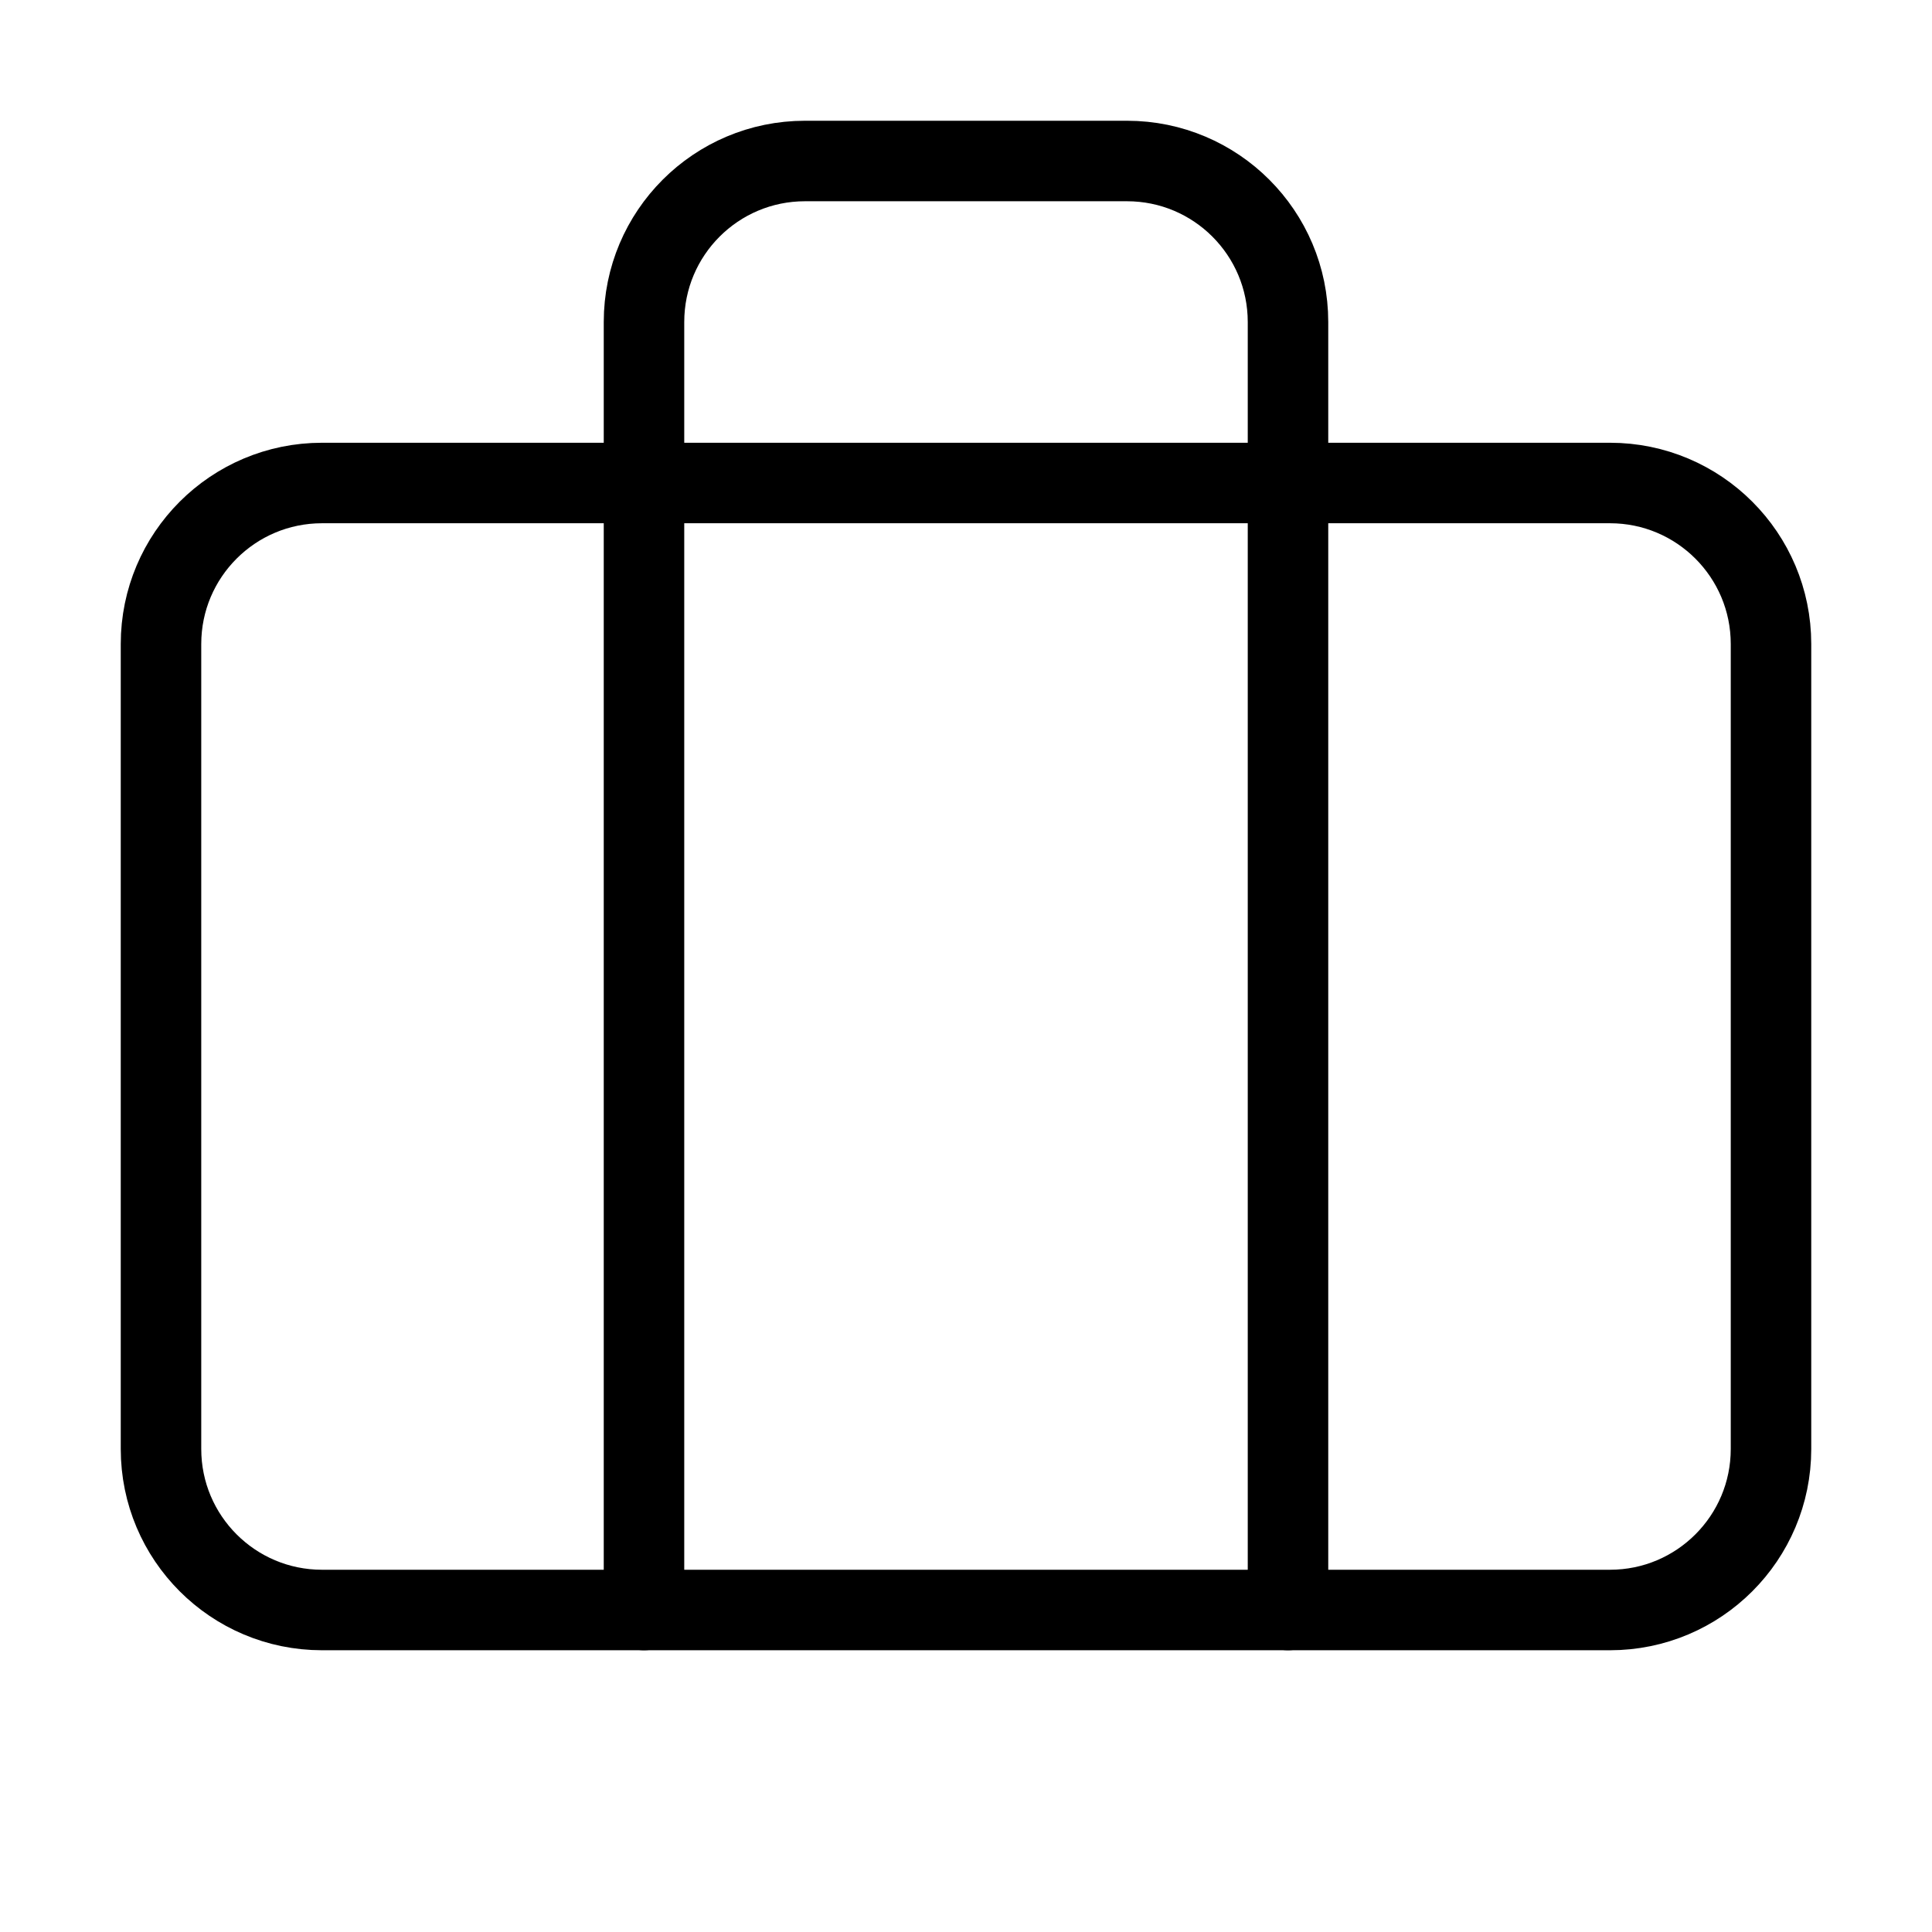
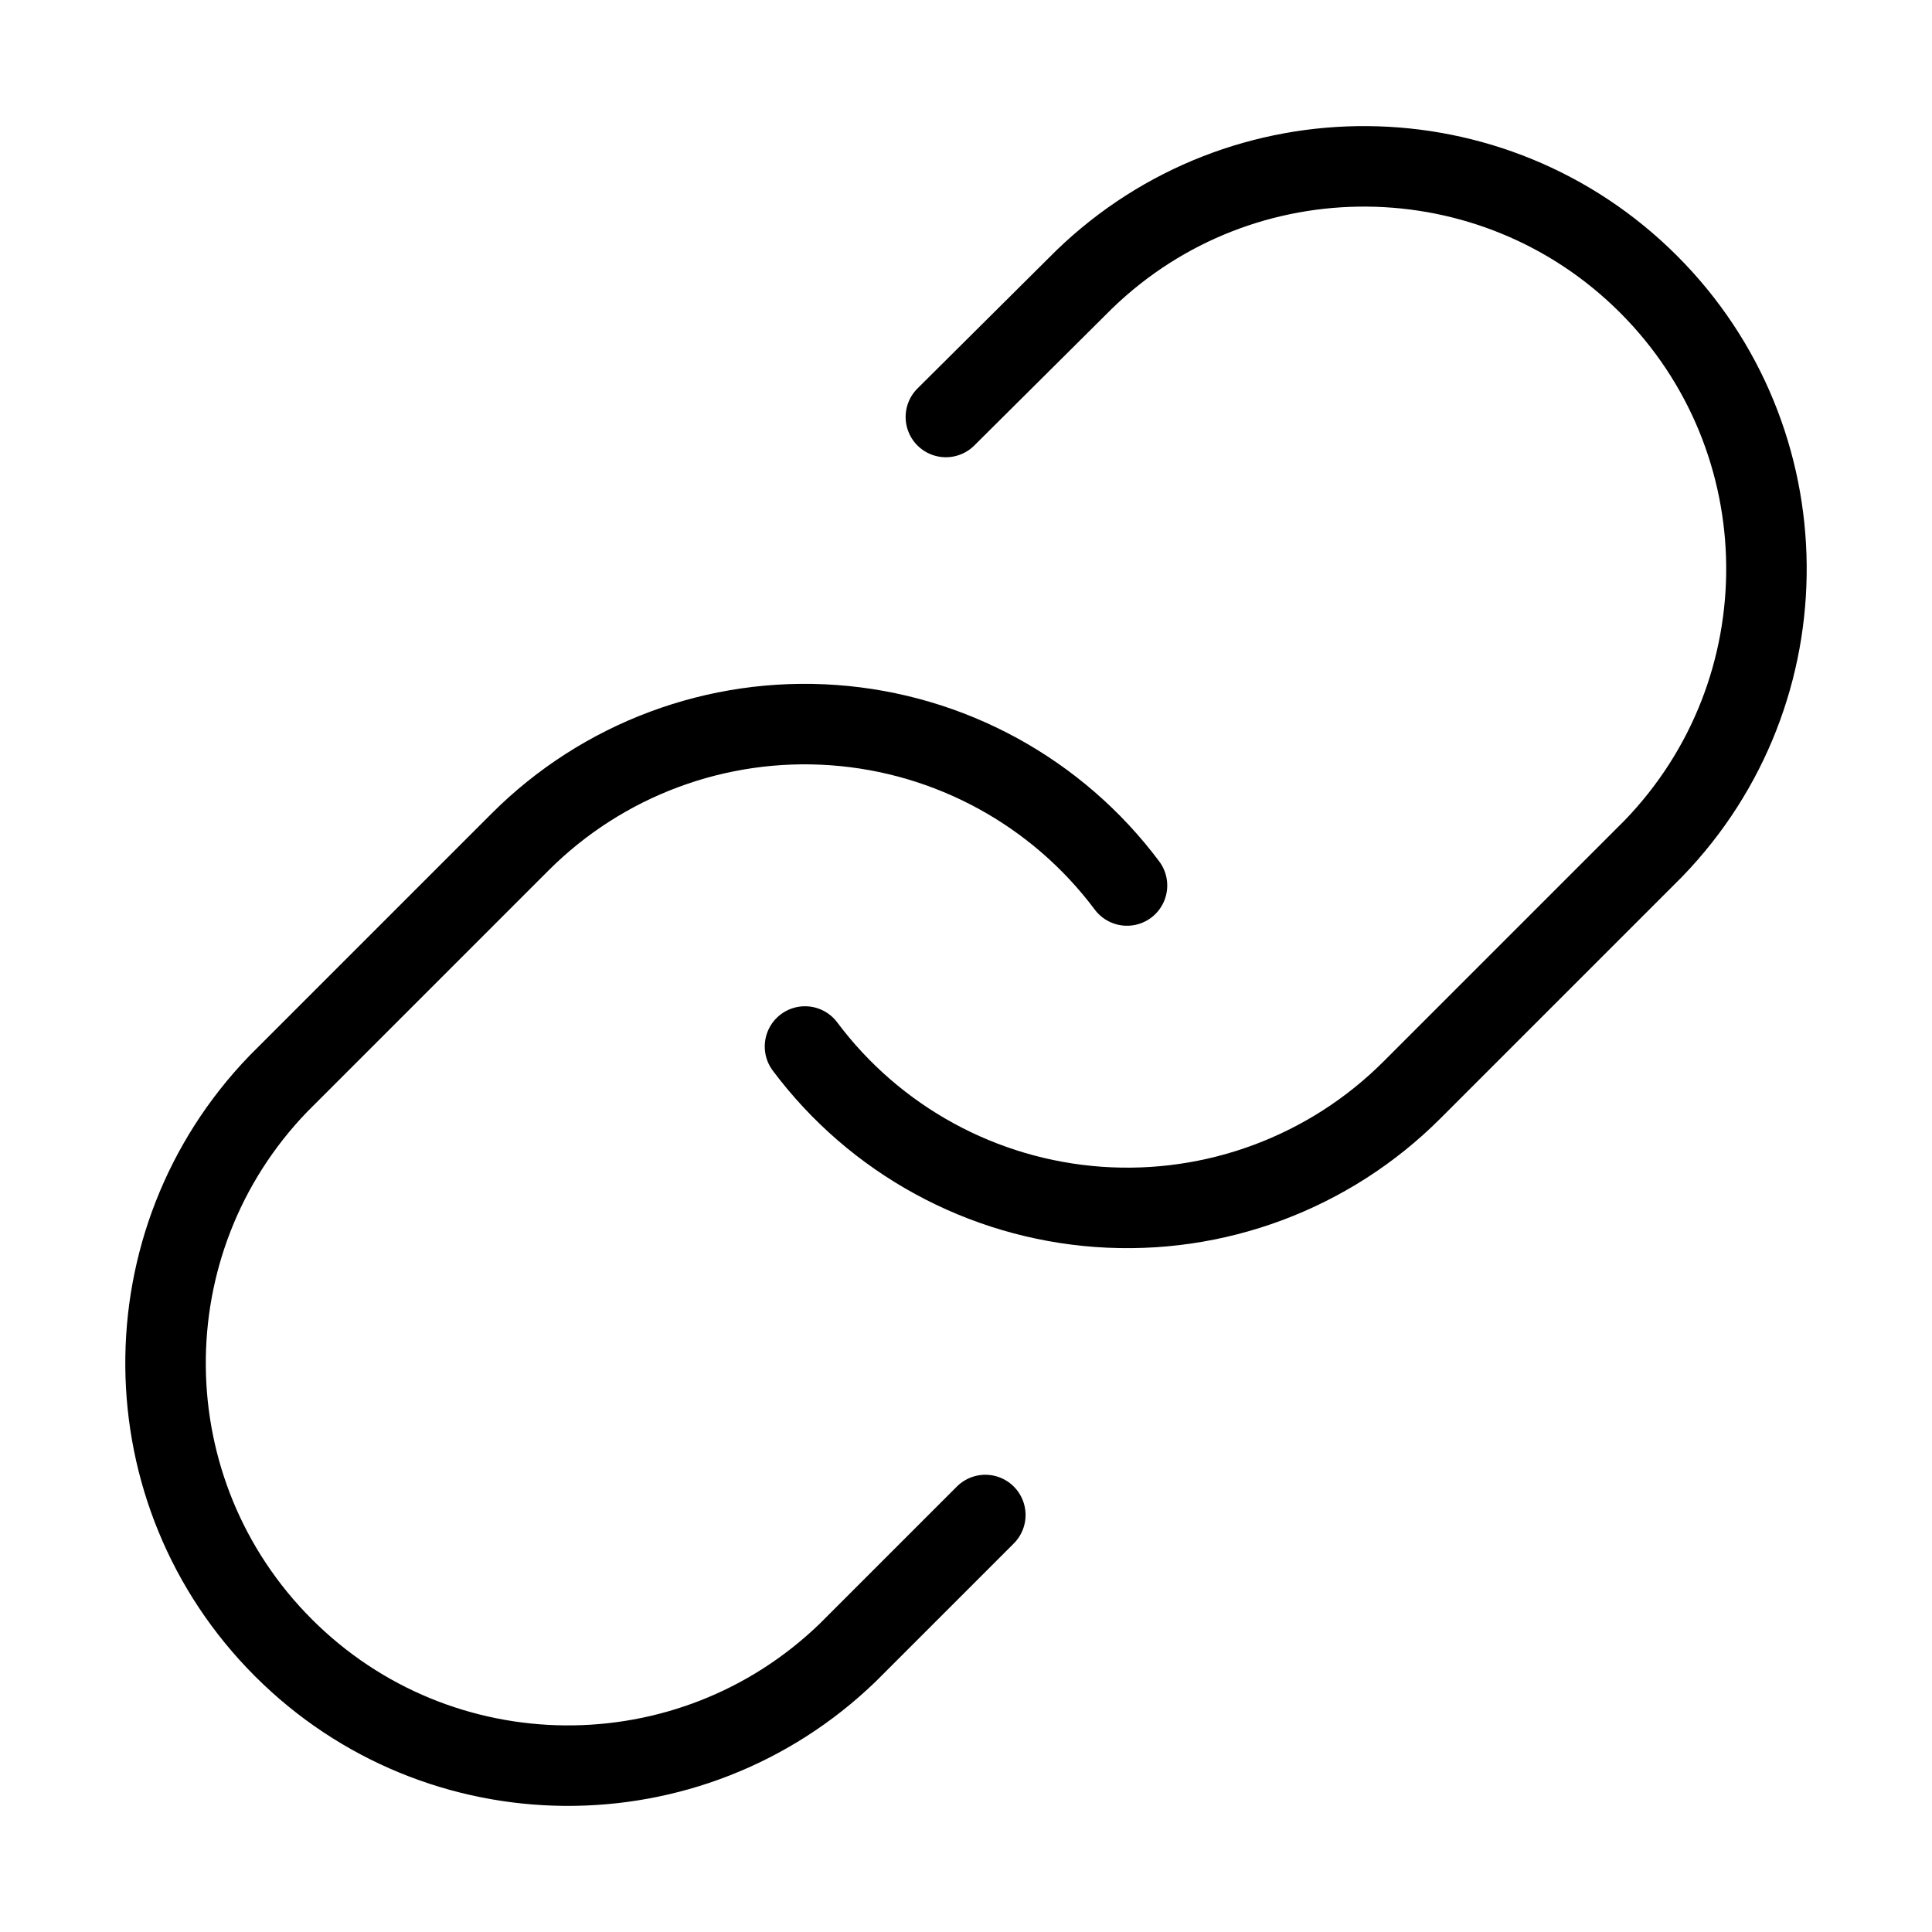
<svg xmlns="http://www.w3.org/2000/svg" viewBox="0 0 24 24" fill="none" stroke="currentColor" stroke-linecap="round" stroke-linejoin="round">
-   <path d="M16 20V4a2 2 0 0 0-2-2h-4a2 2 0 0 0-2 2v16" />
-   <rect width="20" height="14" x="2" y="6" rx="2" />
+   <path d="M10 13a5 5 0 0 0 7.54.54l3-3a5 5 0 0 0-7.07-7.07l-1.72 1.71" />
+   <path d="M14 11a5 5 0 0 0-7.54-.54l-3 3a5 5 0 0 0 7.07 7.07l1.71-1.71" />
</svg>
